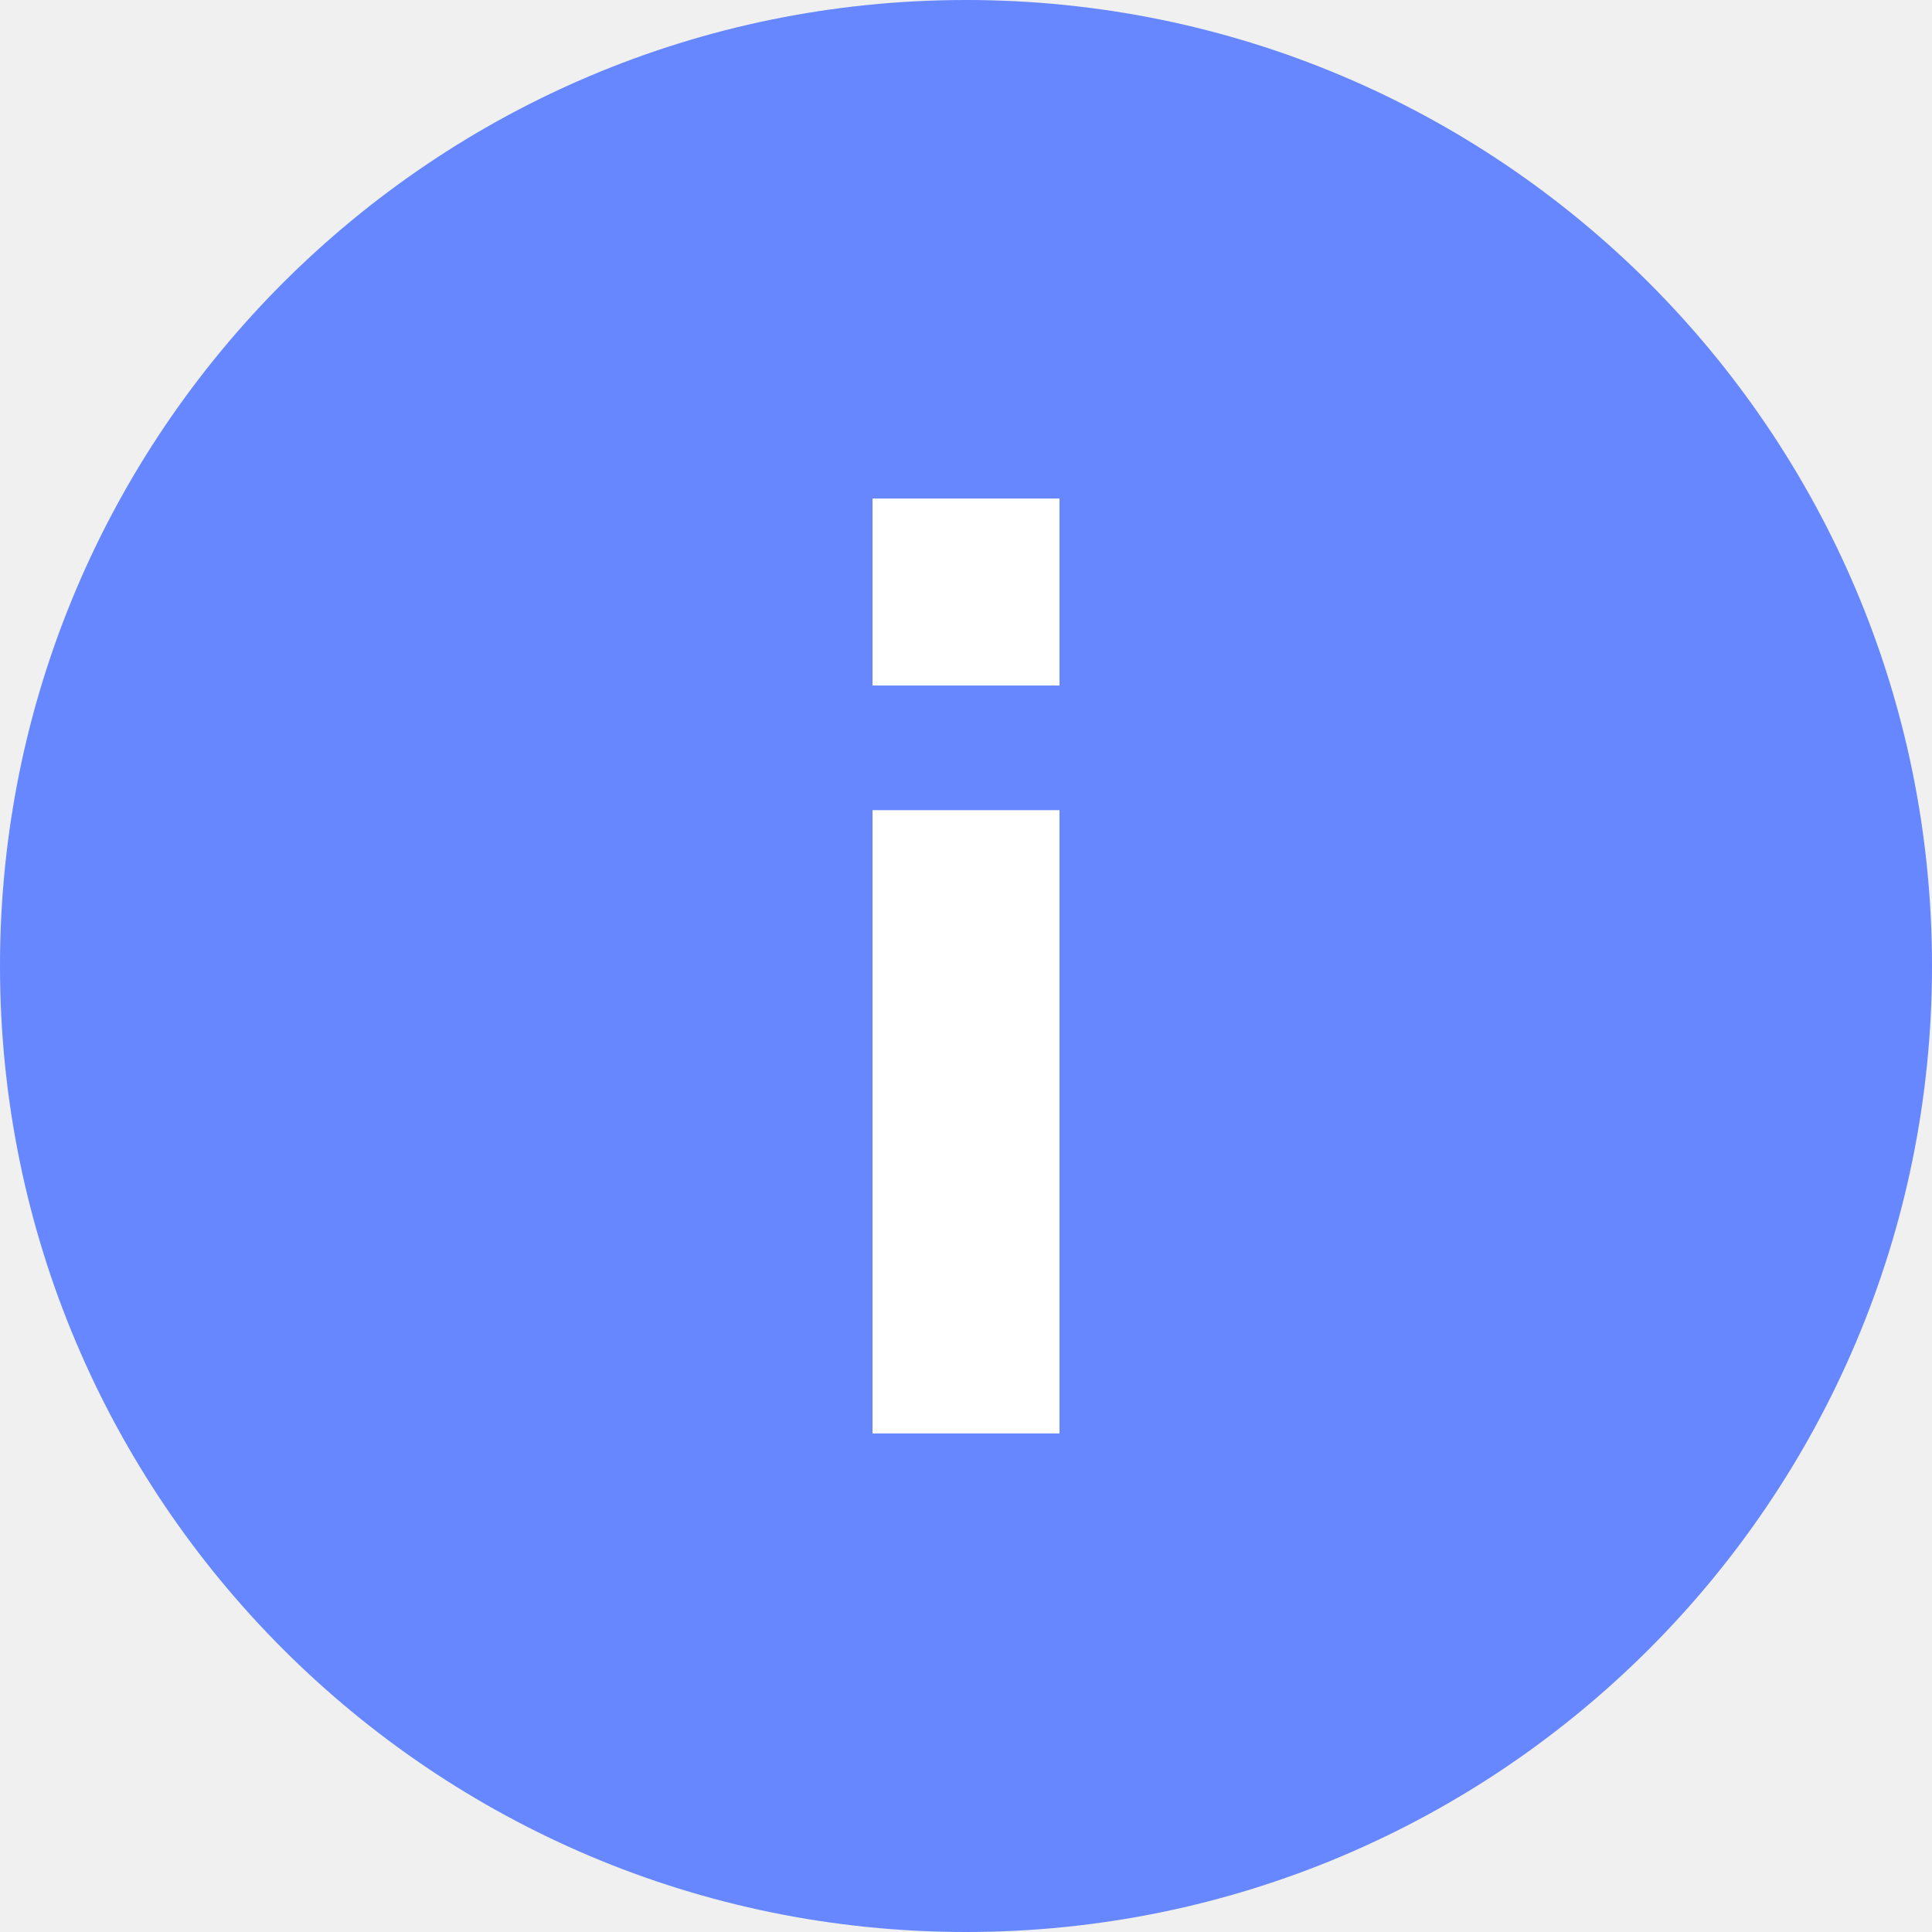
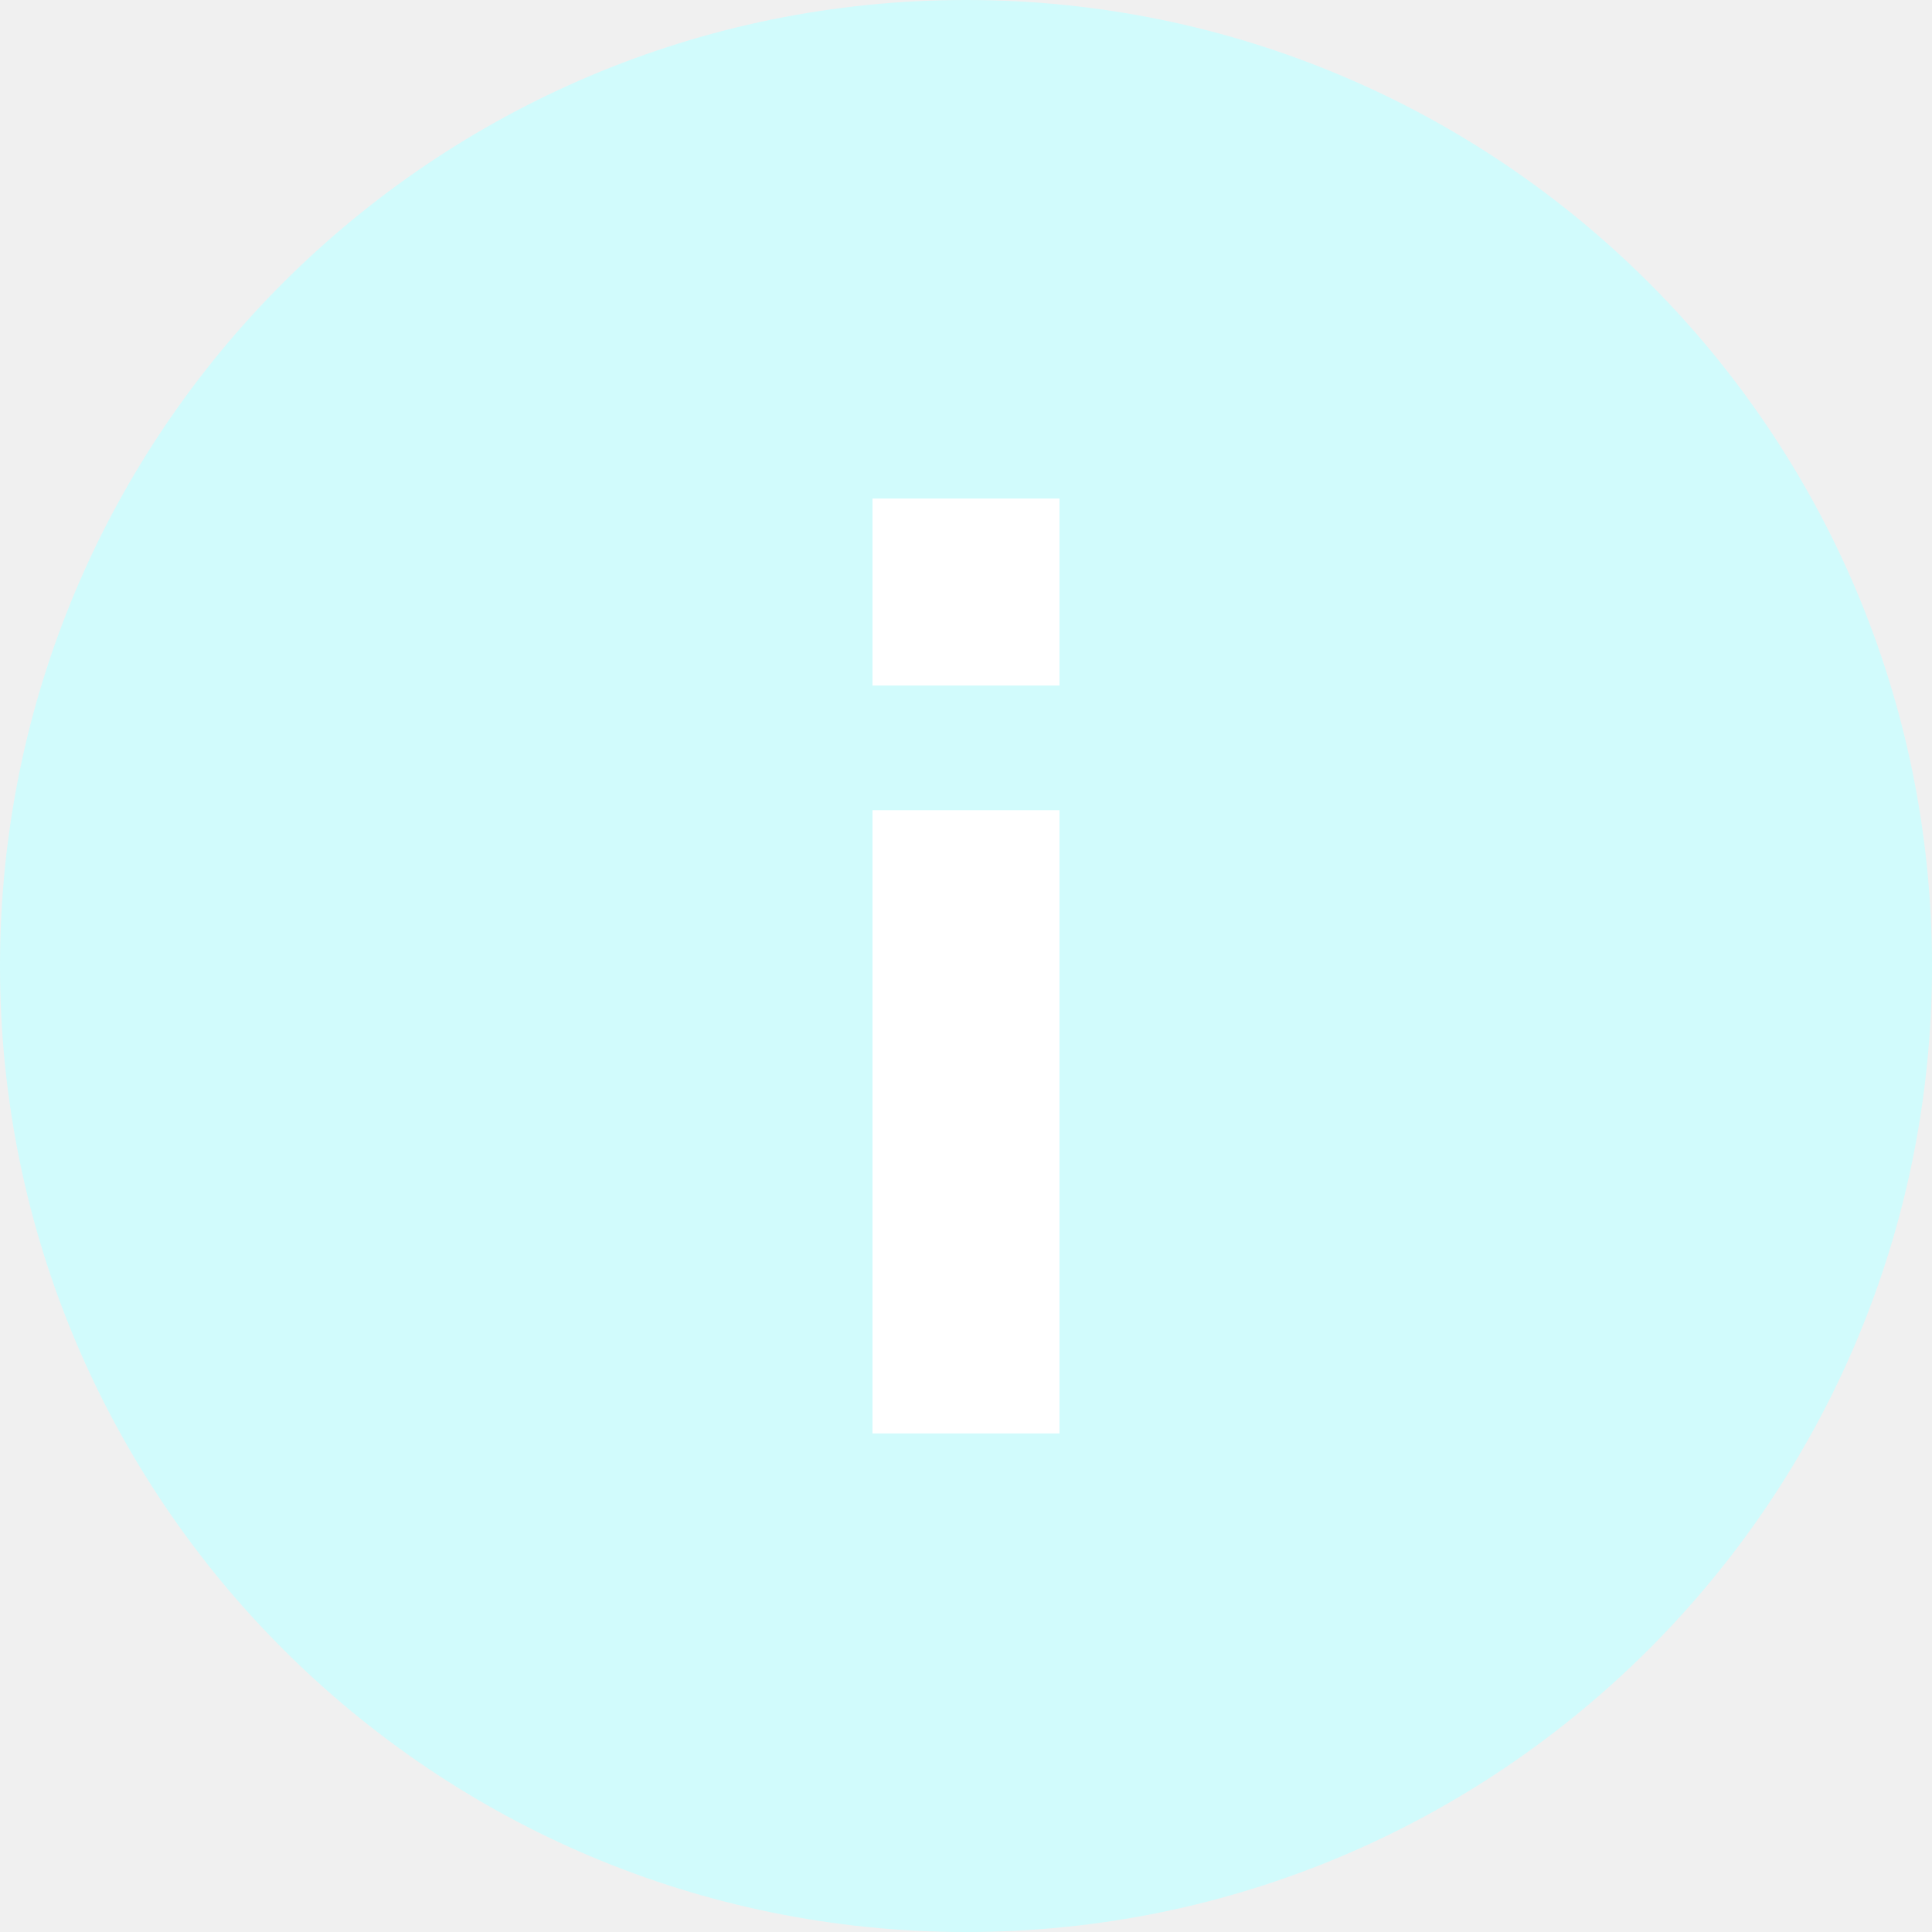
<svg xmlns="http://www.w3.org/2000/svg" width="27px" height="27px" viewBox="0 0 27 27" version="1.1">
  <g id="Page-1" stroke="none" stroke-width="1" fill="none" fill-rule="evenodd">
    <g id="Redlines_NewVisuals" transform="translate(-469, -5168)" fill-rule="nonzero">
      <g id="Group-13" transform="translate(469, 5168)">
        <rect id="Rectangle" x="0" y="0" width="27" height="27" />
        <g id="Group-2">
-           <circle id="Oval" fill="#6687FF" cx="13.5" cy="13.5" r="13.5" />
+           <circle id="Oval" fill="#d1fbfc" cx="13.5" cy="13.5" r="13.5" />
          <g id="Group" transform="translate(13.5, 13.5) scale(1, -1) translate(-13.5, -13.5) translate(12.19355, 6.967742)" fill="#FFFFFF">
            <rect id="Rectangle" x="0" y="0" width="2.613" height="8.71" />
            <rect id="Rectangle" x="0" y="10.452" width="2.613" height="2.613" />
          </g>
        </g>
      </g>
    </g>
  </g>
</svg>
